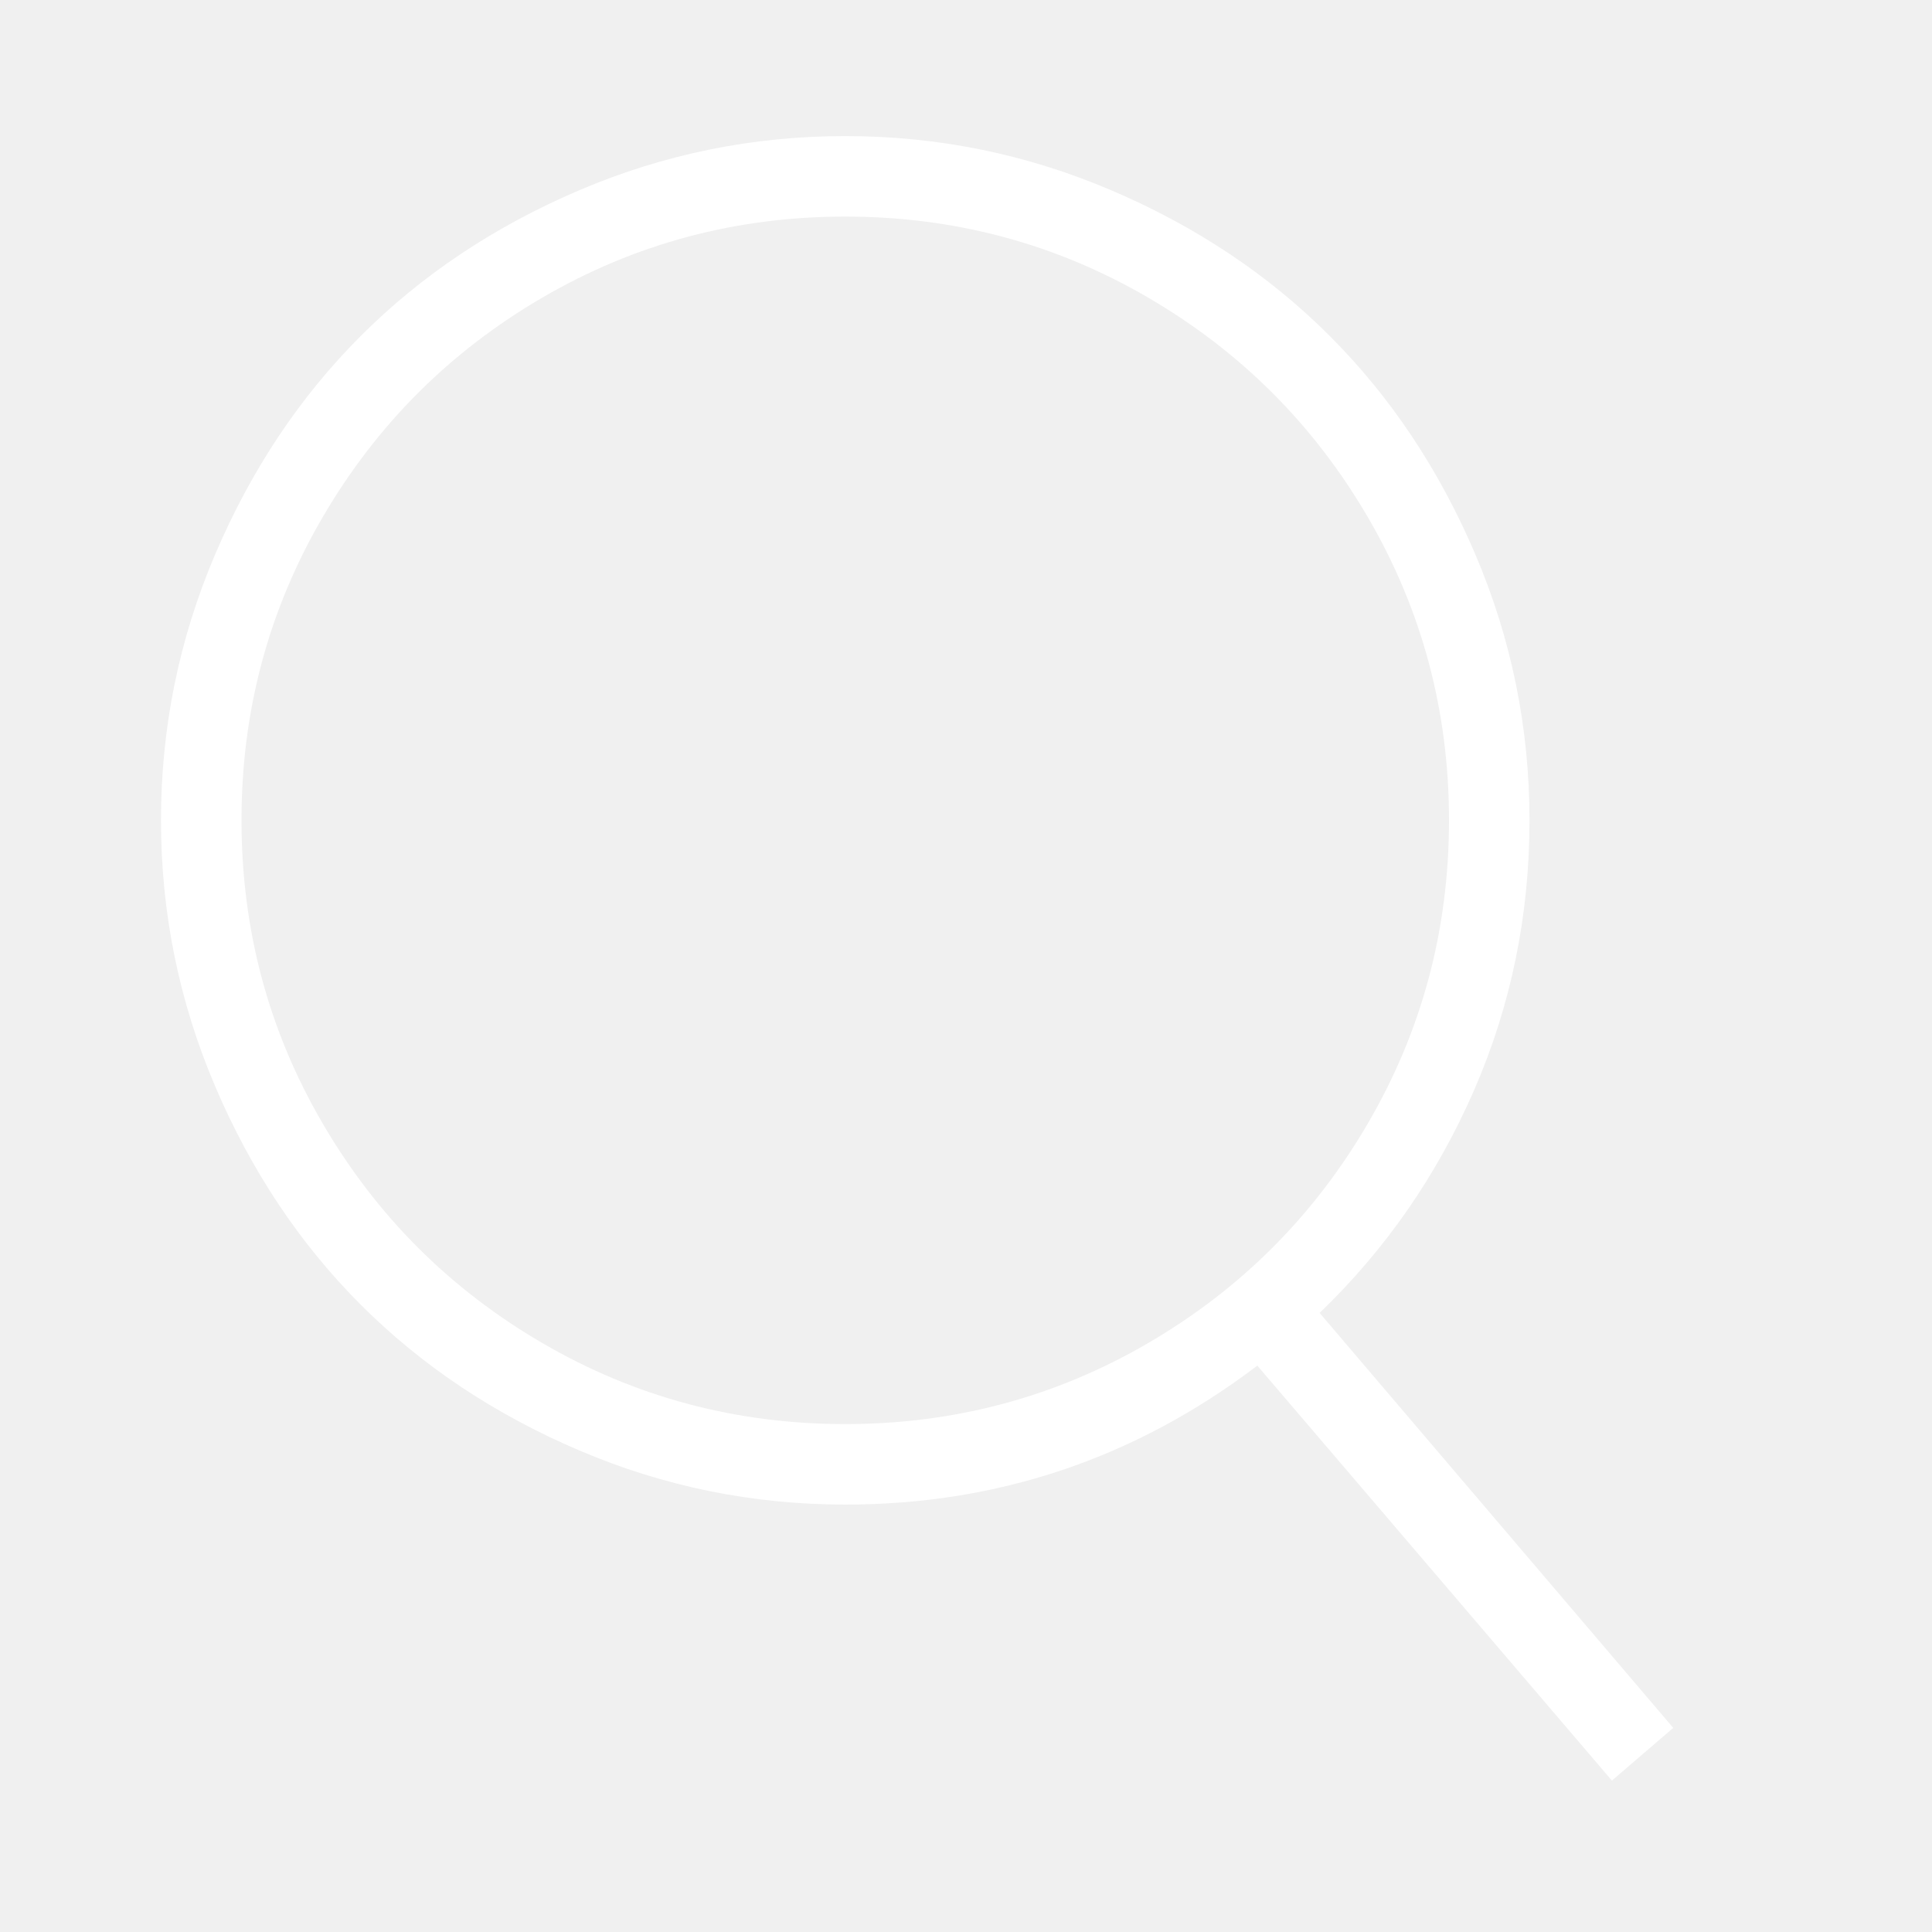
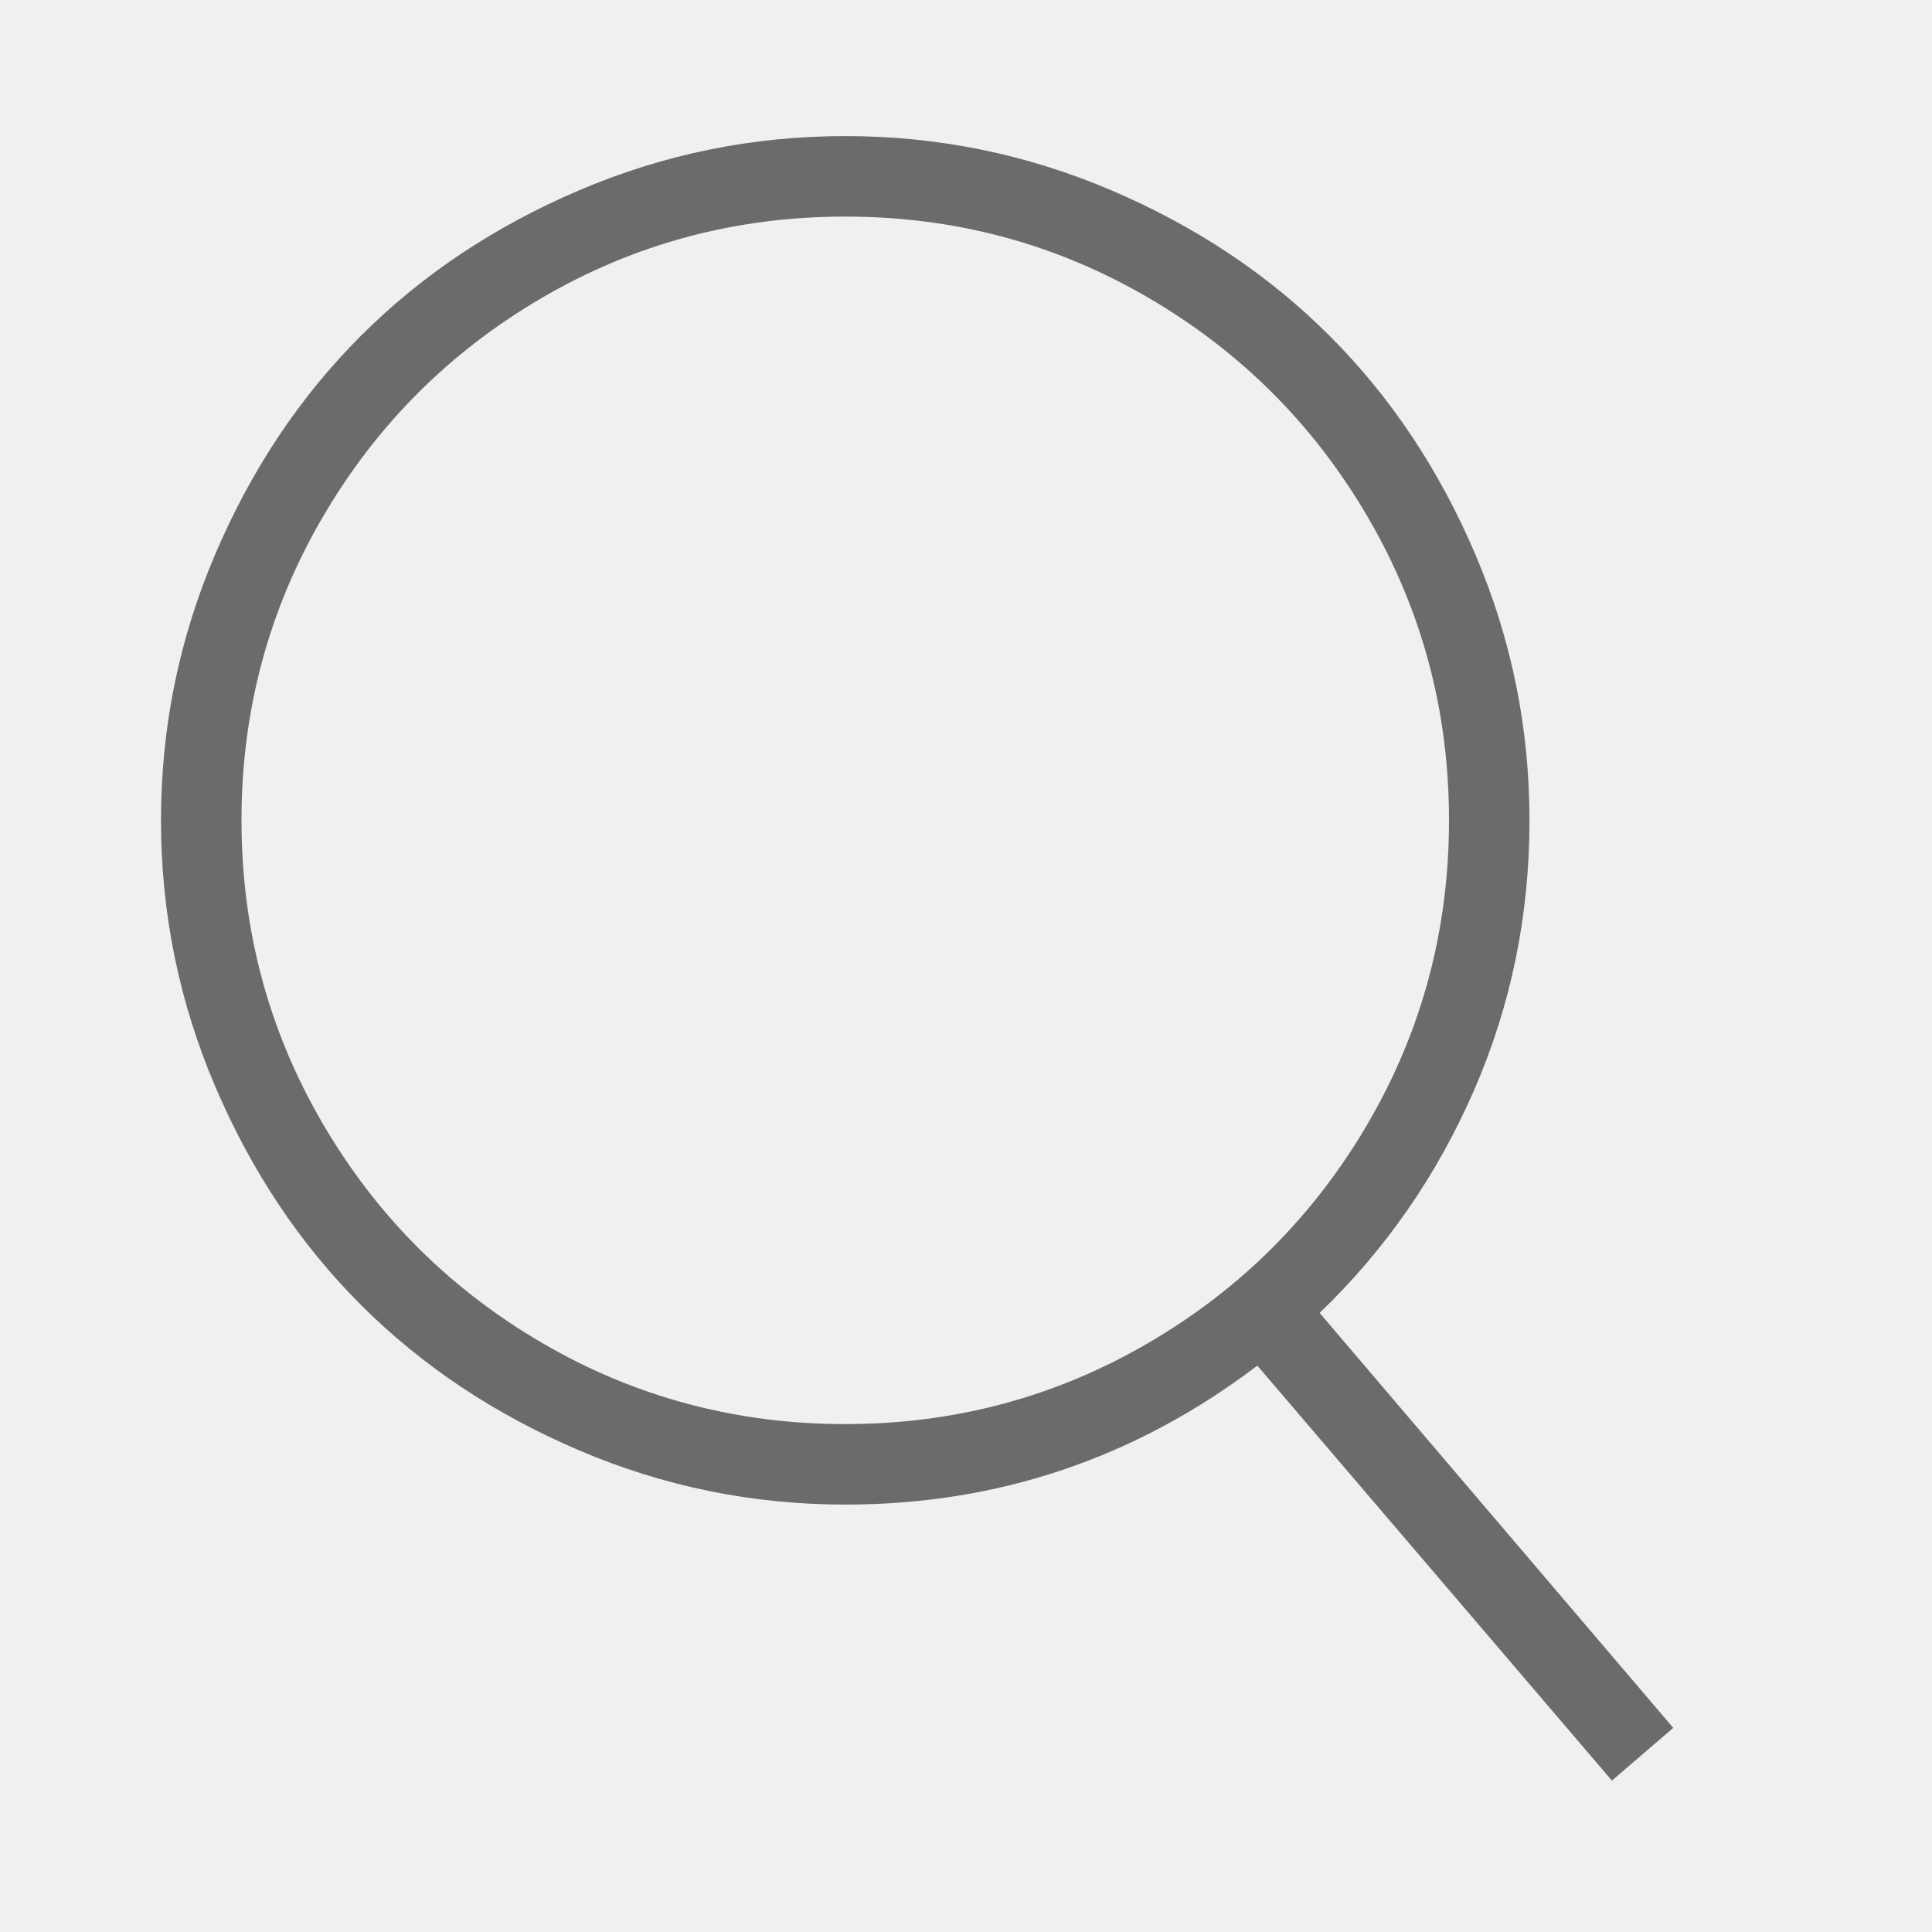
<svg xmlns="http://www.w3.org/2000/svg" viewBox="0 0 512 512">
-   <path d="M349.714 347.937l93.714 109.969-16.254 13.969-93.969-109.969q-48.508 36.825-109.207 36.825-36.826 0-70.476-14.349t-57.905-38.603-38.603-57.905-14.349-70.476 14.349-70.476 38.603-57.905 57.905-38.603 70.476-14.349 70.476 14.349 57.905 38.603 38.603 57.905 14.349 70.476q0 37.841-14.73 71.619t-40.889 58.921zM224 377.397q43.428 0 80.254-21.461t58.286-58.286 21.461-80.254-21.461-80.254-58.286-58.285-80.254-21.46-80.254 21.46-58.285 58.285-21.46 80.254 21.46 80.254 58.285 58.286 80.254 21.461z" fill="#ffffff" fill-rule="evenodd" />
+   <path d="M349.714 347.937l93.714 109.969-16.254 13.969-93.969-109.969q-48.508 36.825-109.207 36.825-36.826 0-70.476-14.349t-57.905-38.603-38.603-57.905-14.349-70.476 14.349-70.476 38.603-57.905 57.905-38.603 70.476-14.349 70.476 14.349 57.905 38.603 38.603 57.905 14.349 70.476q0 37.841-14.73 71.619t-40.889 58.921zM224 377.397q43.428 0 80.254-21.461t58.286-58.286 21.461-80.254-21.461-80.254-58.286-58.285-80.254-21.46-80.254 21.46-58.285 58.285-21.46 80.254 21.46 80.254 58.285 58.286 80.254 21.461z" fill="rgba(107, 107, 107, 1)" fill-rule="evenodd" />
</svg>
